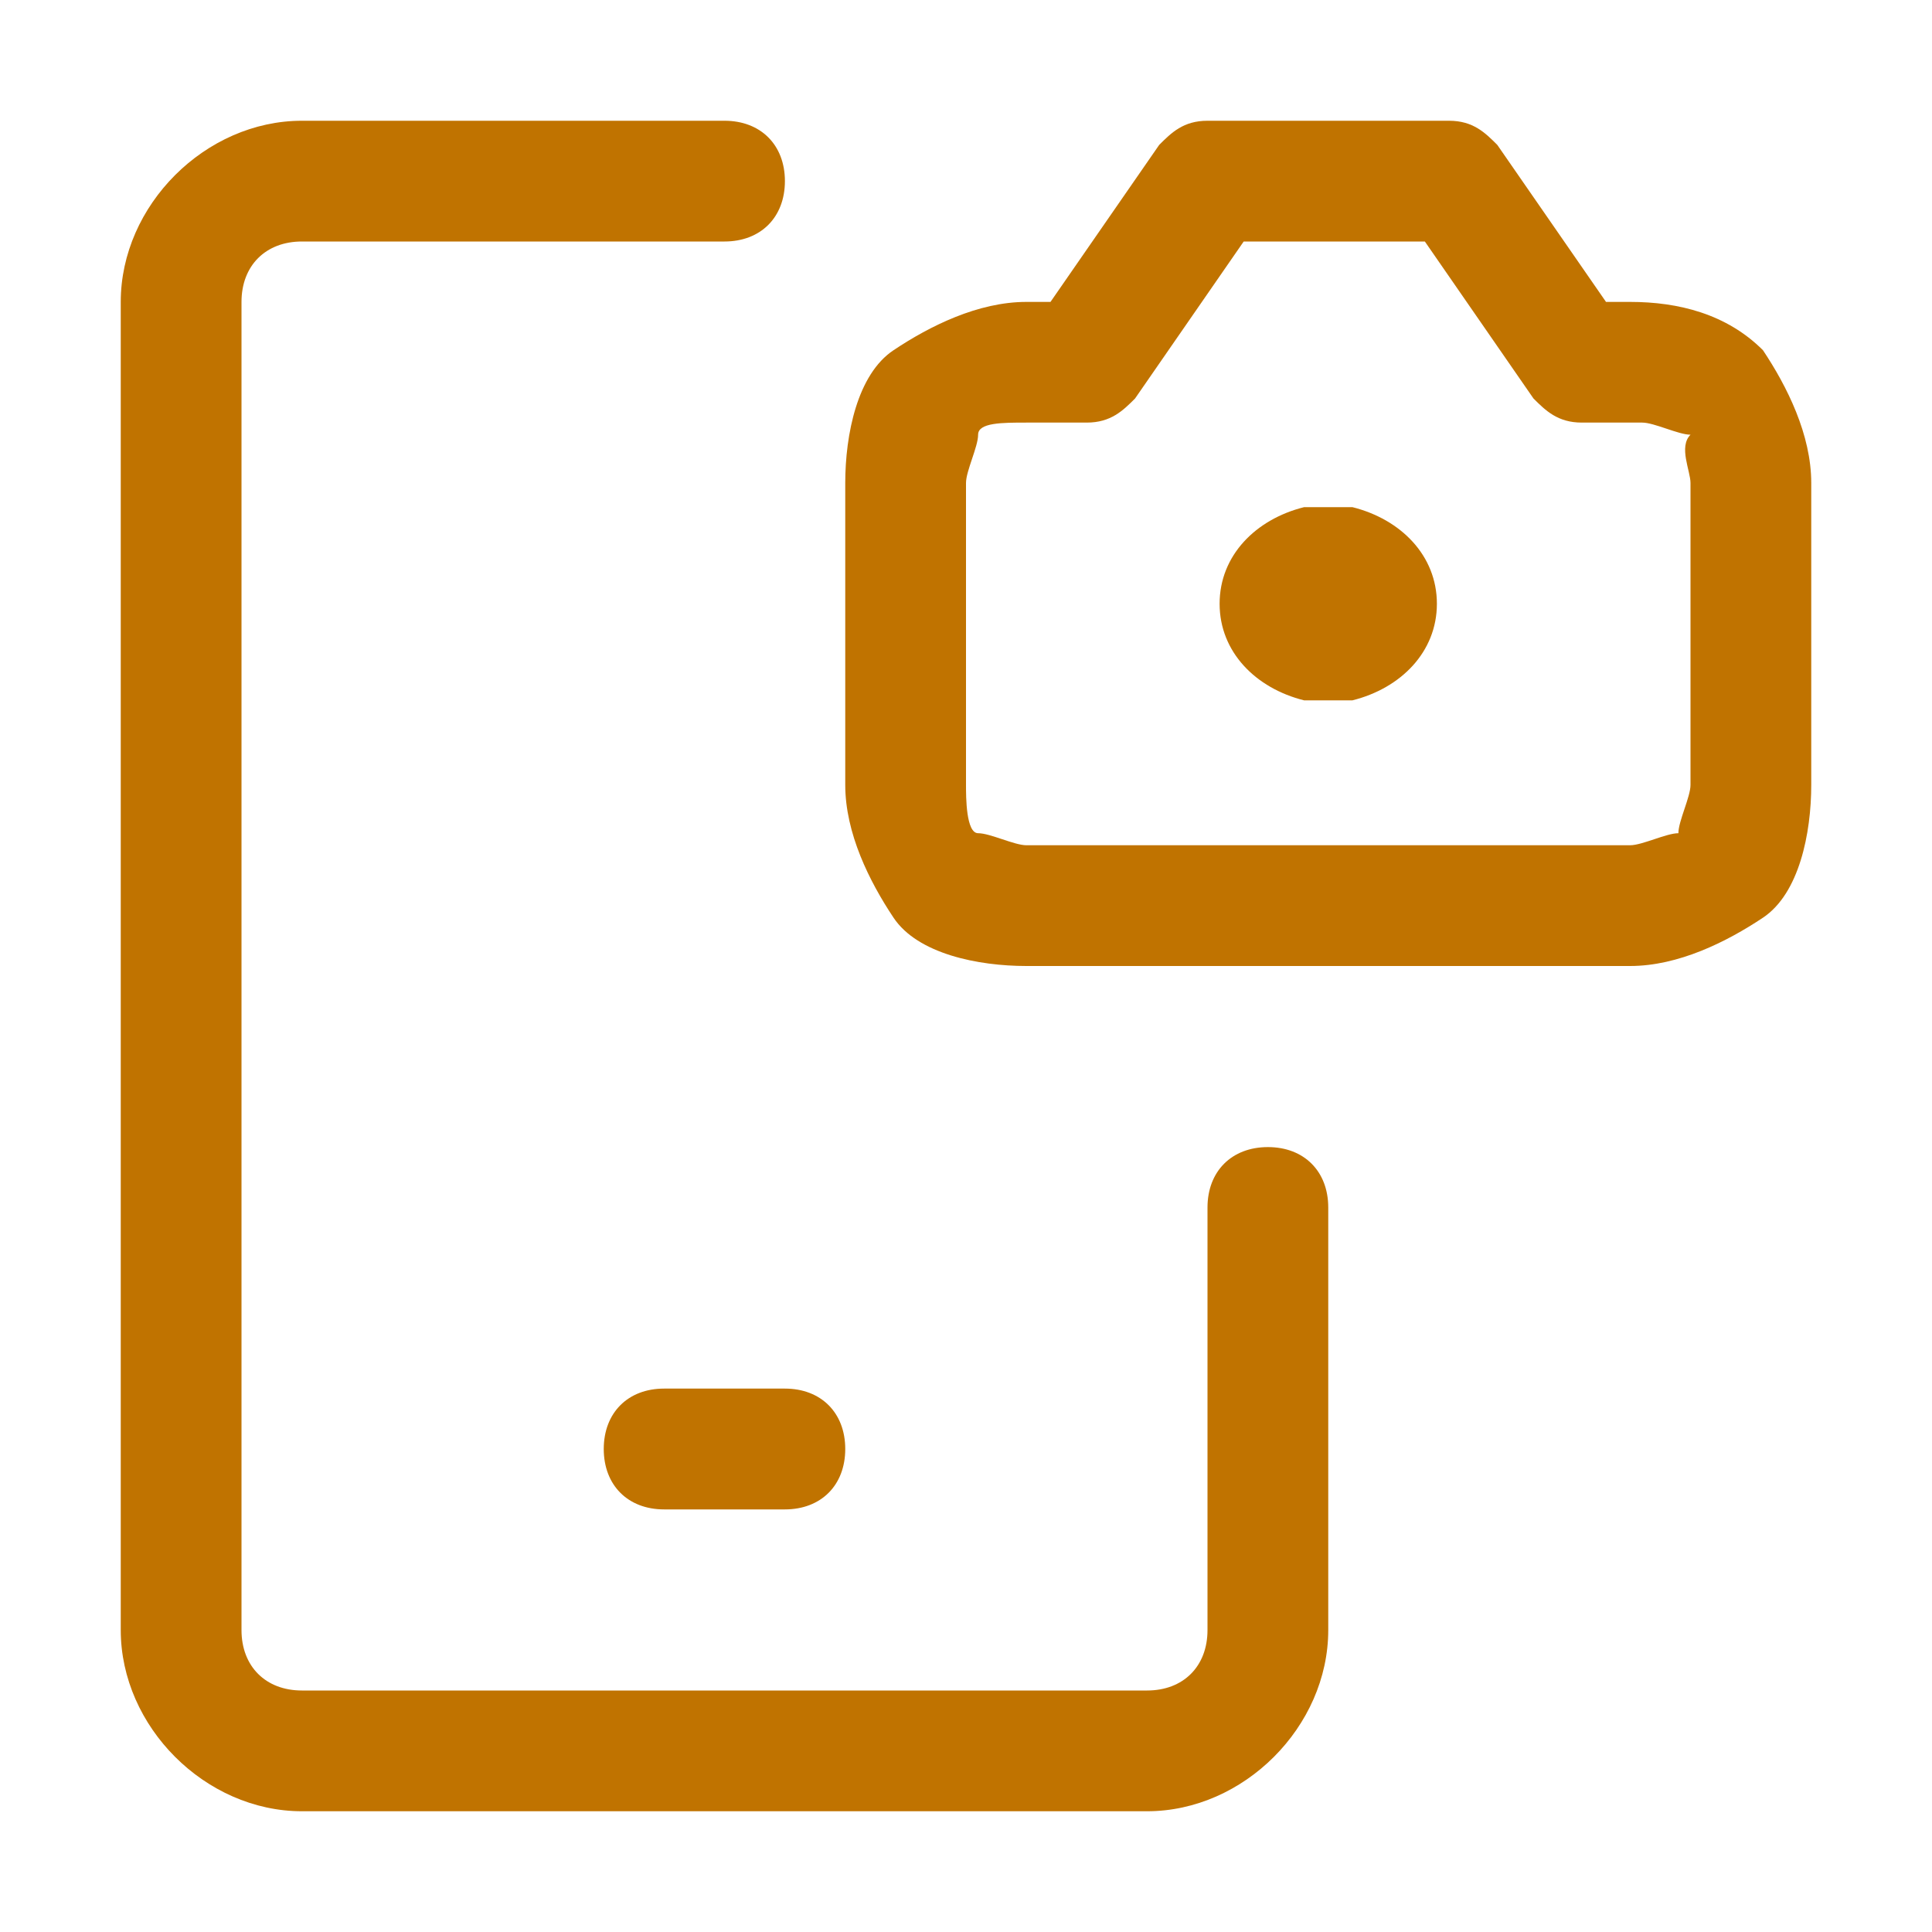
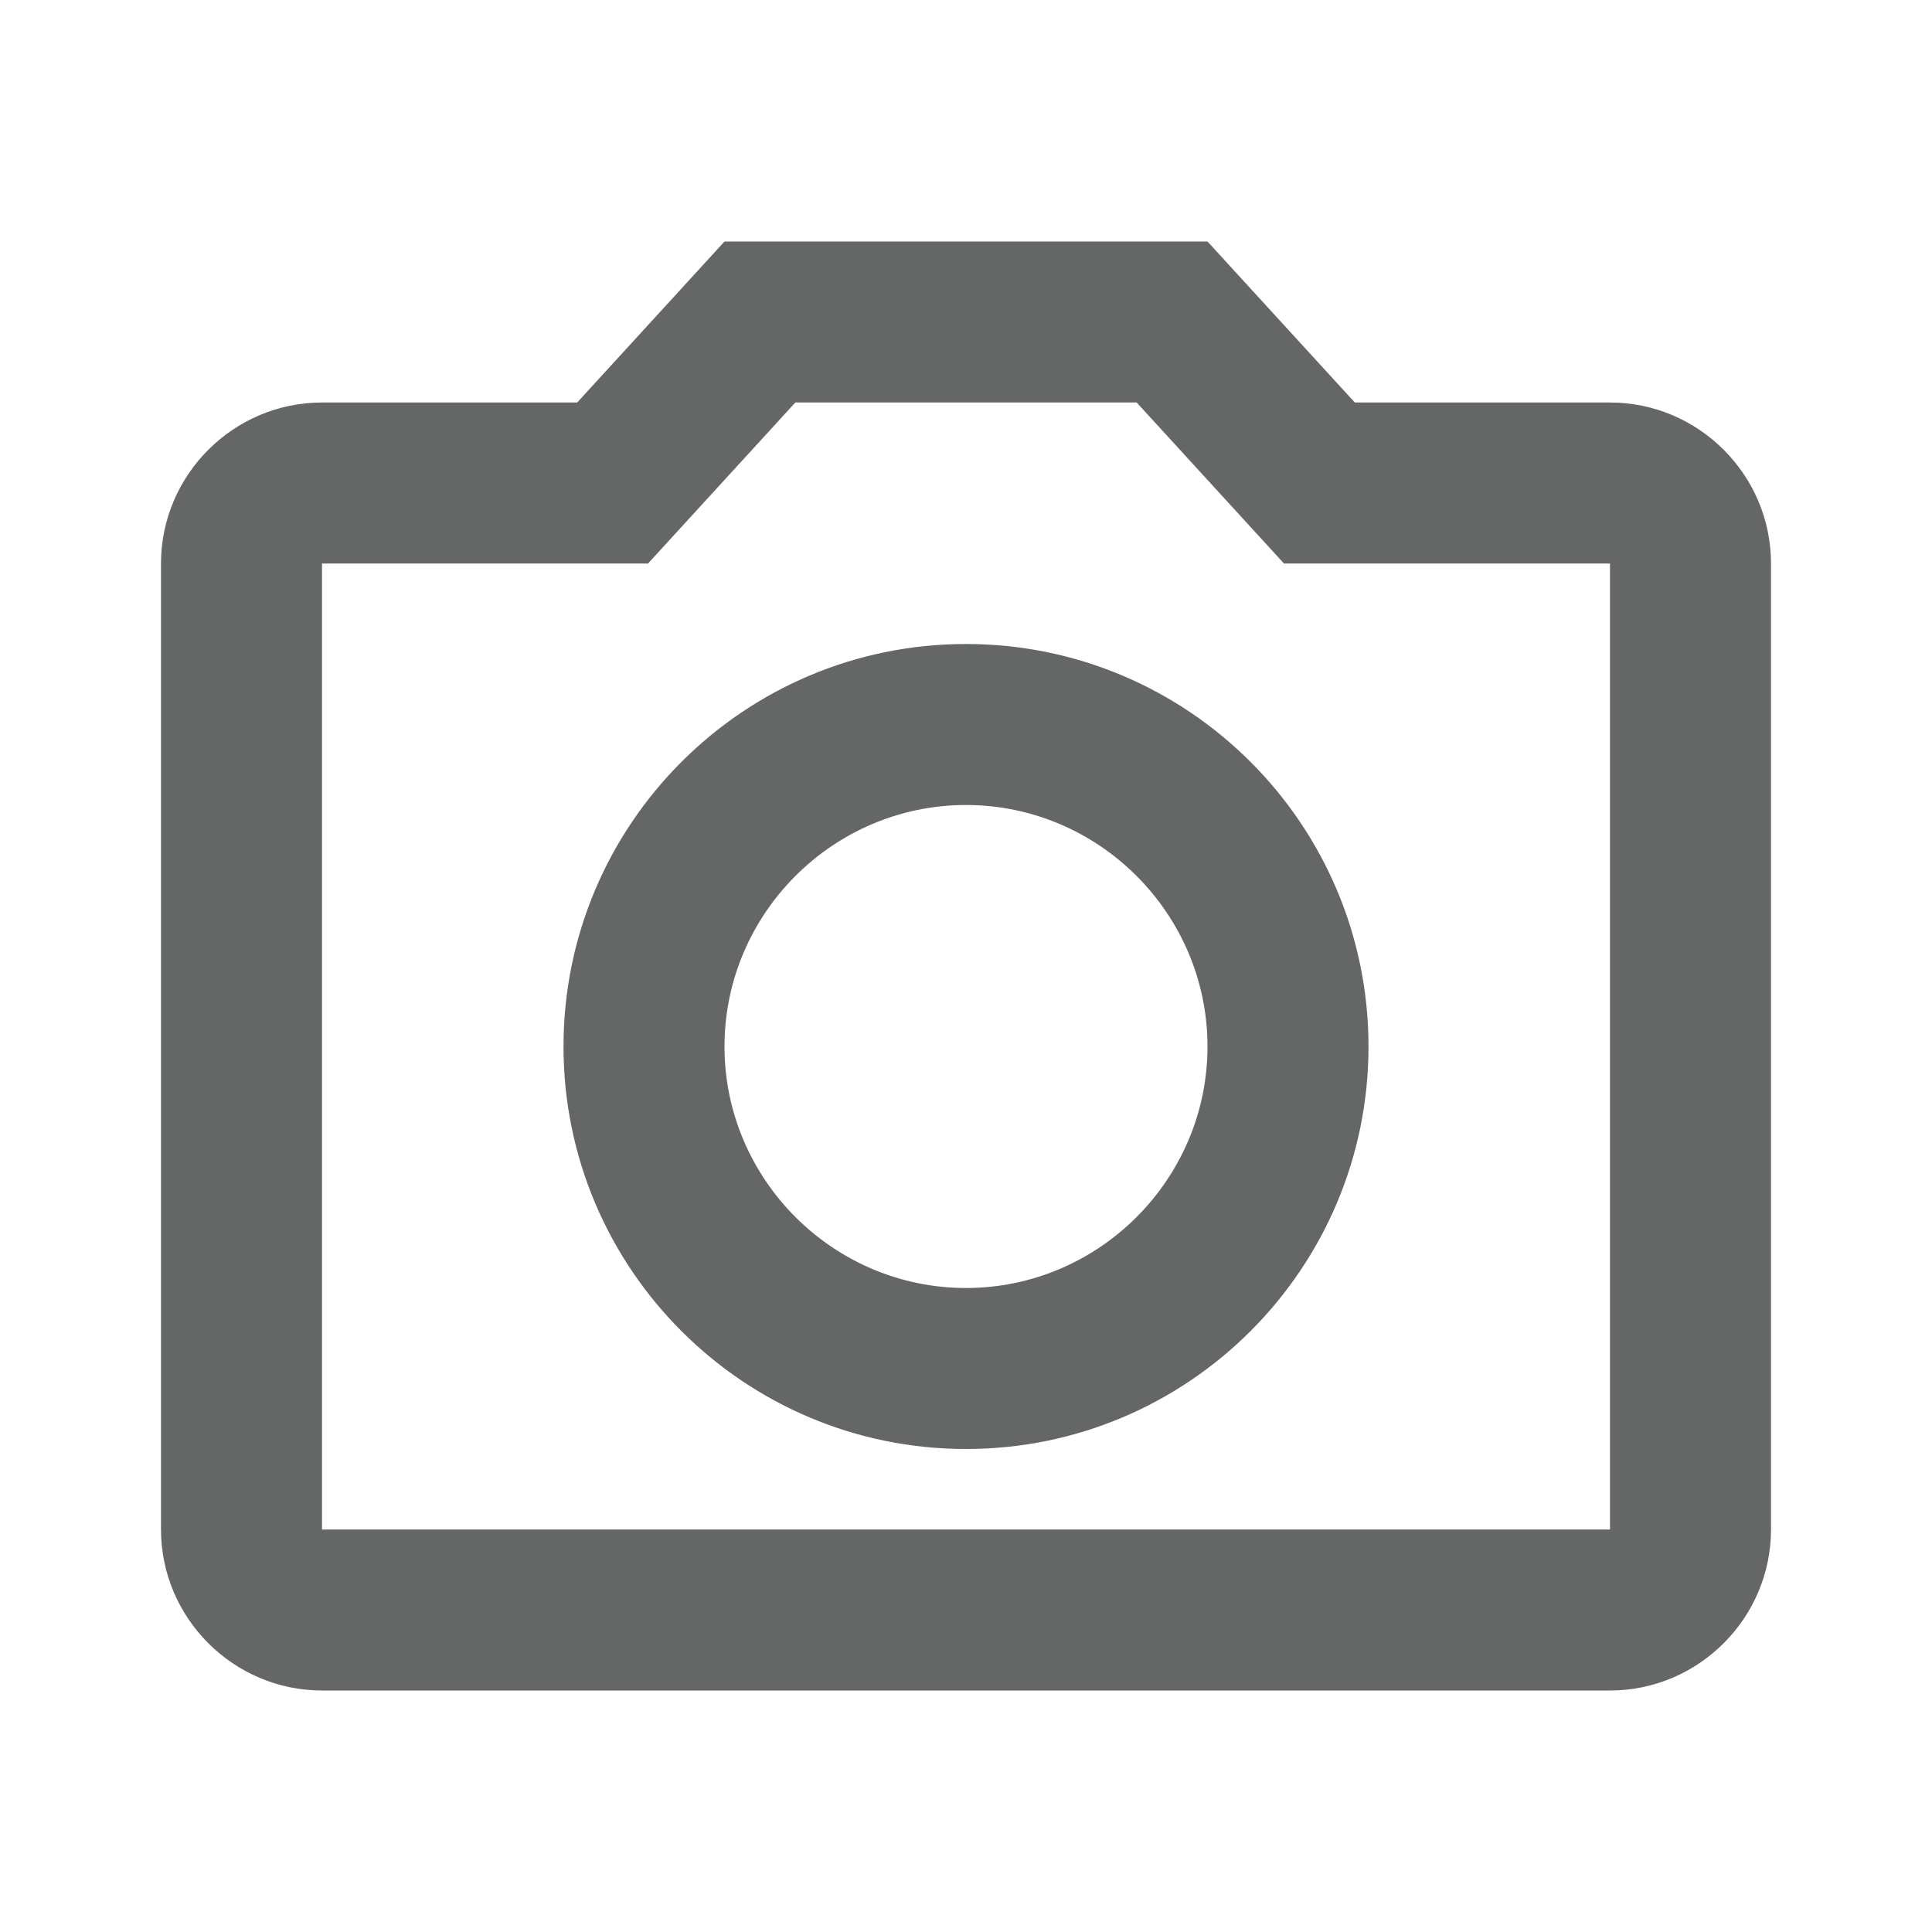
- <svg xmlns="http://www.w3.org/2000/svg" width="30" height="30" viewBox="0 0 30 30" fill="none">
-   <path d="M10.312 21.562C9.75 21.562 9.375 21.938 9.375 22.5C9.375 23.062 9.75 23.438 10.312 23.438H12.188C12.75 23.438 13.125 23.062 13.125 22.5C13.125 21.938 12.75 21.562 12.188 21.562H10.312Z" fill="#C07300" />
-   <path d="M19.688 17.812C19.125 17.812 18.75 18.188 18.75 18.75V25.312C18.75 25.875 18.375 26.25 17.812 26.25H4.688C4.125 26.25 3.75 25.875 3.75 25.312V4.688C3.75 4.125 4.125 3.75 4.688 3.75H11.25C11.812 3.75 12.188 3.375 12.188 2.812C12.188 2.25 11.812 1.875 11.25 1.875H4.688C3.188 1.875 1.875 3.188 1.875 4.688V25.312C1.875 26.812 3.188 28.125 4.688 28.125H17.812C19.312 28.125 20.625 26.812 20.625 25.312V18.75C20.625 18.188 20.25 17.812 19.688 17.812Z" fill="#C07300" />
-   <path d="M27.375 5.438C26.812 4.875 26.062 4.688 25.312 4.688H24.938L23.25 2.25C23.062 2.062 22.875 1.875 22.5 1.875H18.75C18.375 1.875 18.188 2.062 18 2.25L16.312 4.688H15.938C15.188 4.688 14.438 5.062 13.875 5.438C13.312 5.812 13.125 6.75 13.125 7.5V12.188C13.125 12.938 13.5 13.688 13.875 14.25C14.25 14.812 15.188 15 15.938 15H25.312C26.062 15 26.812 14.625 27.375 14.25C27.938 13.875 28.125 12.938 28.125 12.188V7.5C28.125 6.75 27.75 6 27.375 5.438ZM26.25 12.188C26.25 12.375 26.062 12.75 26.062 12.938C25.875 12.938 25.5 13.125 25.312 13.125H15.938C15.75 13.125 15.375 12.938 15.188 12.938C15 12.938 15 12.375 15 12.188V7.5C15 7.312 15.188 6.938 15.188 6.75C15.188 6.562 15.562 6.562 15.938 6.562H16.875C17.25 6.562 17.438 6.375 17.625 6.188L19.312 3.75H22.125L23.812 6.188C24 6.375 24.188 6.562 24.562 6.562H25.5C25.688 6.562 26.062 6.75 26.25 6.75C26.062 6.938 26.25 7.312 26.25 7.5V12.188Z" fill="#C07300" />
-   <path d="M21 7.875C20.812 7.875 20.812 7.875 20.625 7.875C20.438 7.875 20.438 7.875 20.25 7.875C19.5 8.062 18.938 8.625 18.938 9.375C18.938 10.125 19.5 10.688 20.25 10.875C20.438 10.875 20.438 10.875 20.625 10.875C20.812 10.875 20.812 10.875 21 10.875C21.75 10.688 22.312 10.125 22.312 9.375C22.312 8.625 21.75 8.062 21 7.875Z" fill="#C07300" />
+ <svg xmlns="http://www.w3.org/2000/svg" width="24" height="24" viewBox="0 0 24 24" fill="none">
+   <path d="M14.12 5L15.95 7H20V19H4V7H8.05L9.88 5H14.12ZM15 3H9L7.17 5H4C2.9 5 2 5.9 2 7V19C2 20.1 2.9 21 4 21H20C21.1 21 22 20.1 22 19V7C22 5.9 21.1 5 20 5H16.83L15 3ZM12 10C13.65 10 15 11.35 15 13C15 14.65 13.65 16 12 16C10.35 16 9 14.65 9 13C9 11.35 10.35 10 12 10ZM12 8C9.24 8 7 10.24 7 13C7 15.76 9.24 18 12 18C14.76 18 17 15.76 17 13C17 10.24 14.76 8 12 8Z" fill="#656767" />
</svg>
